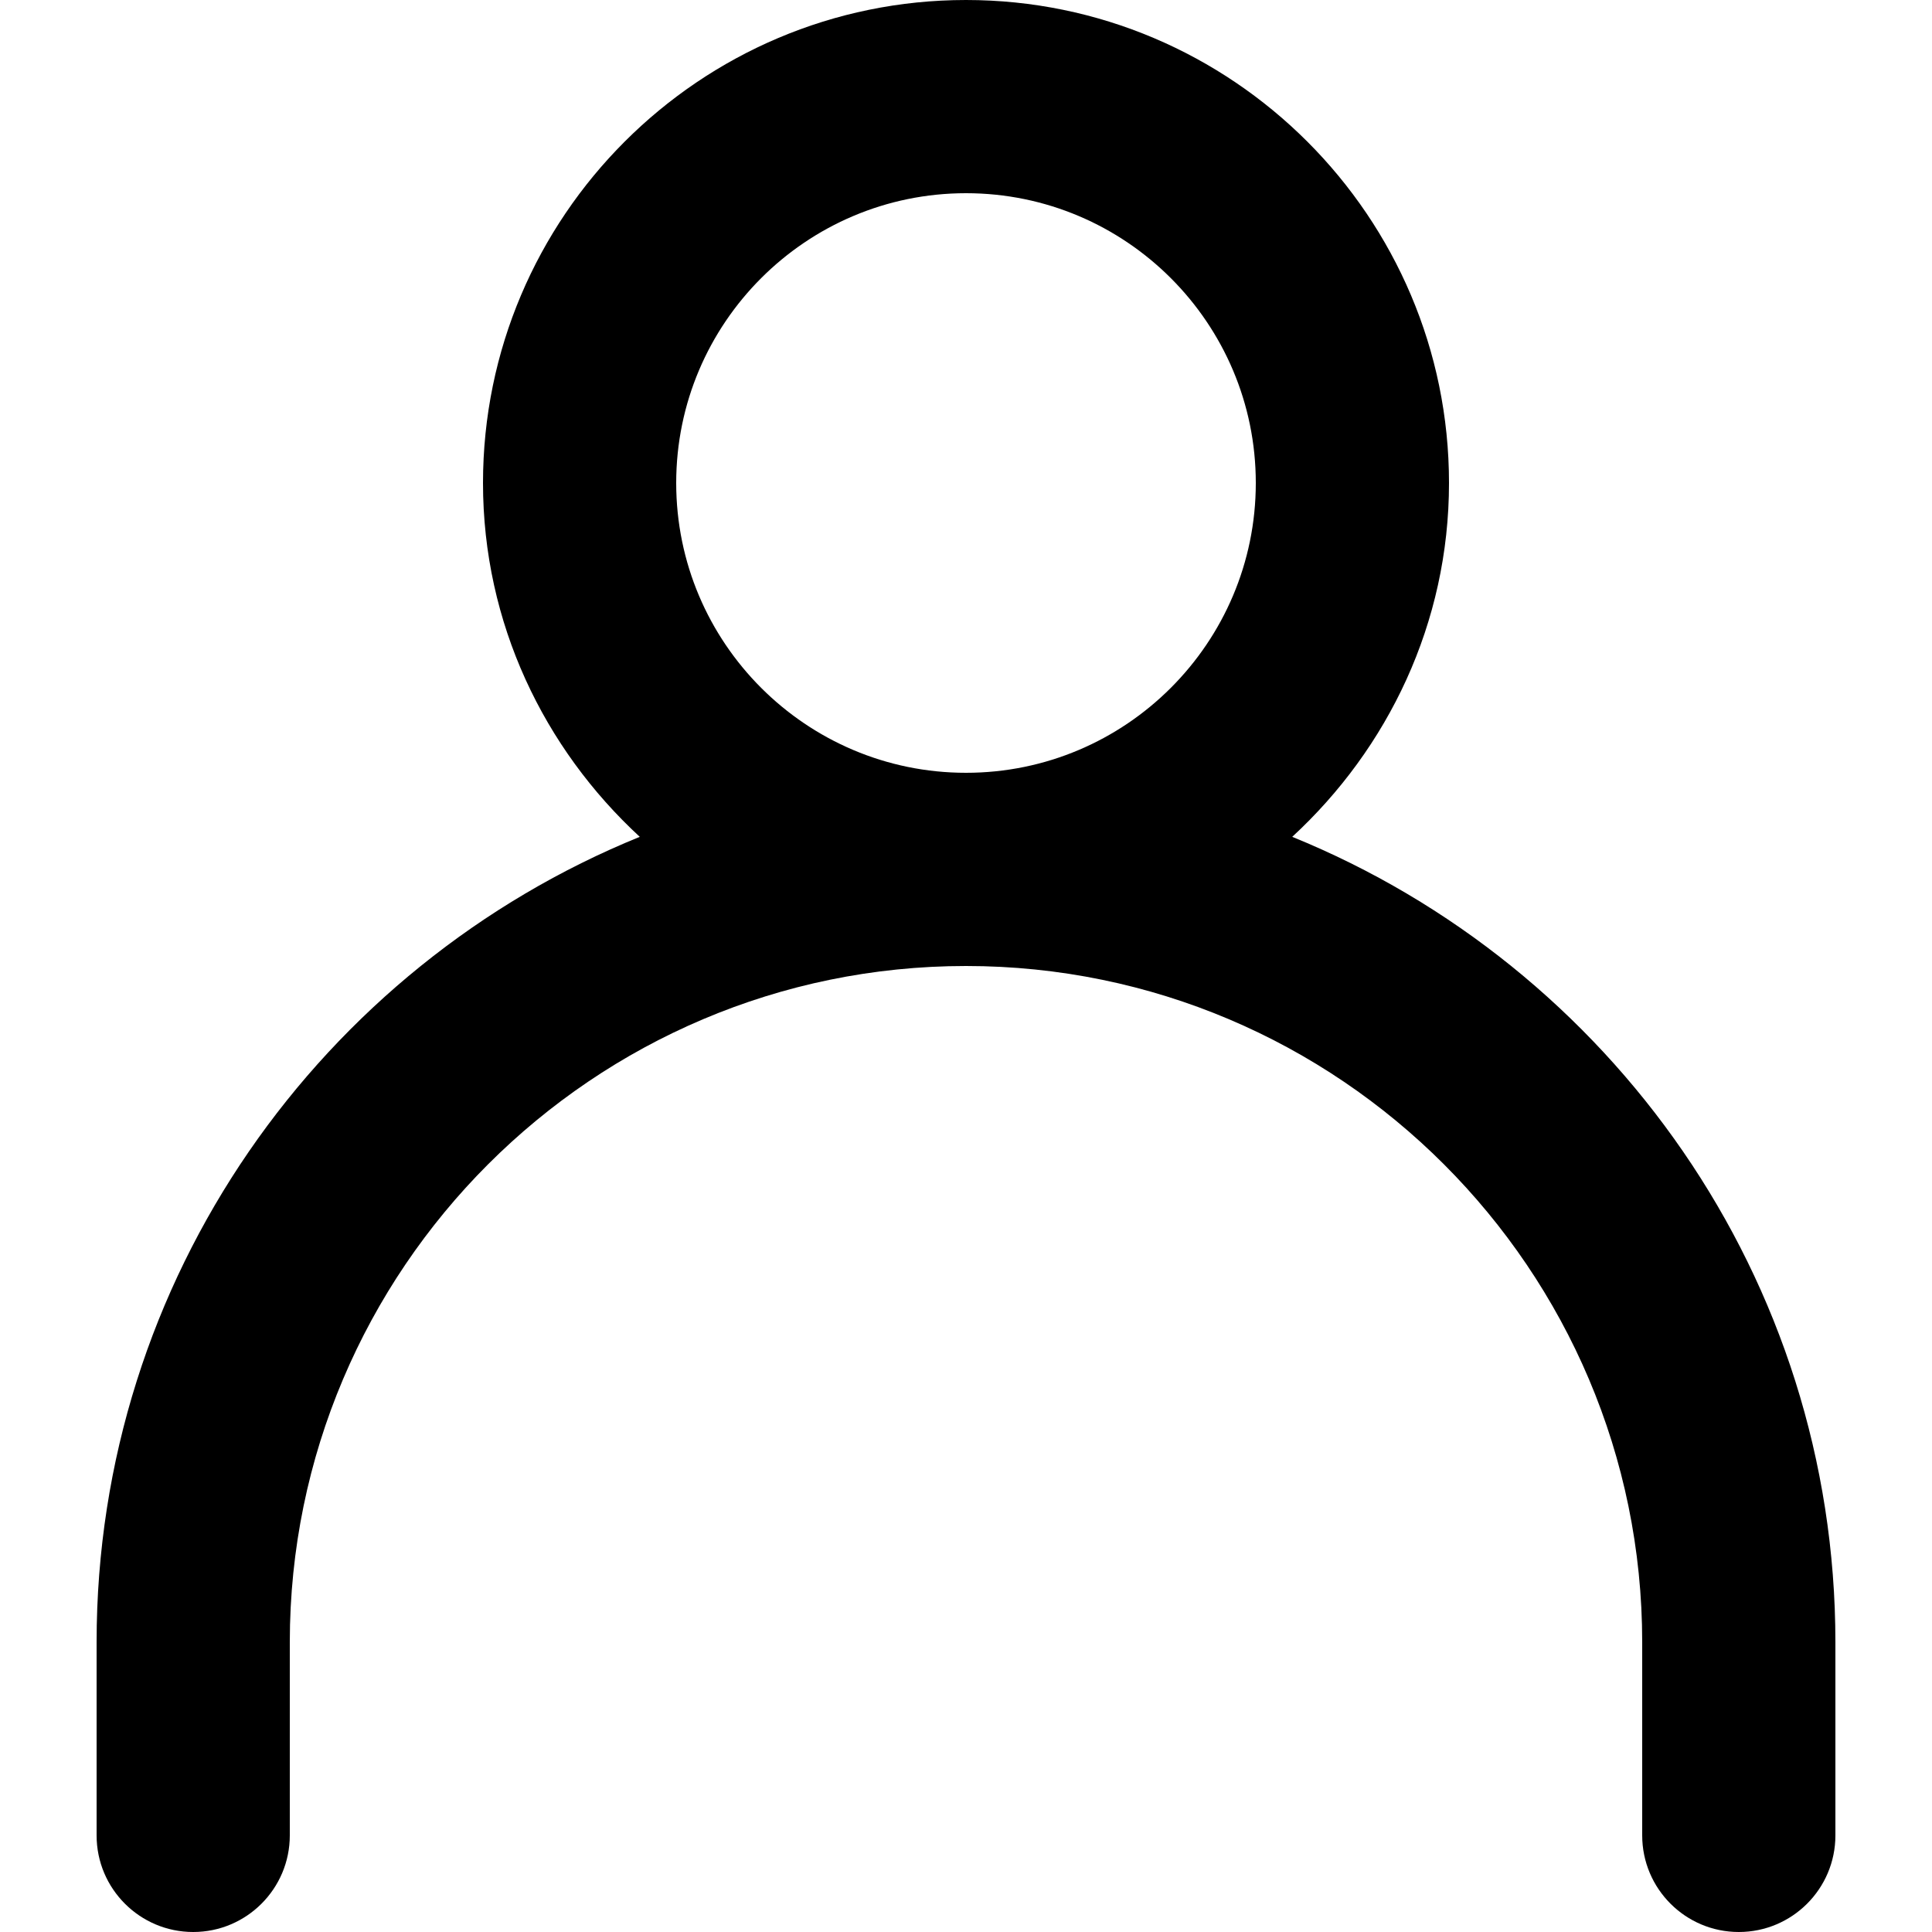
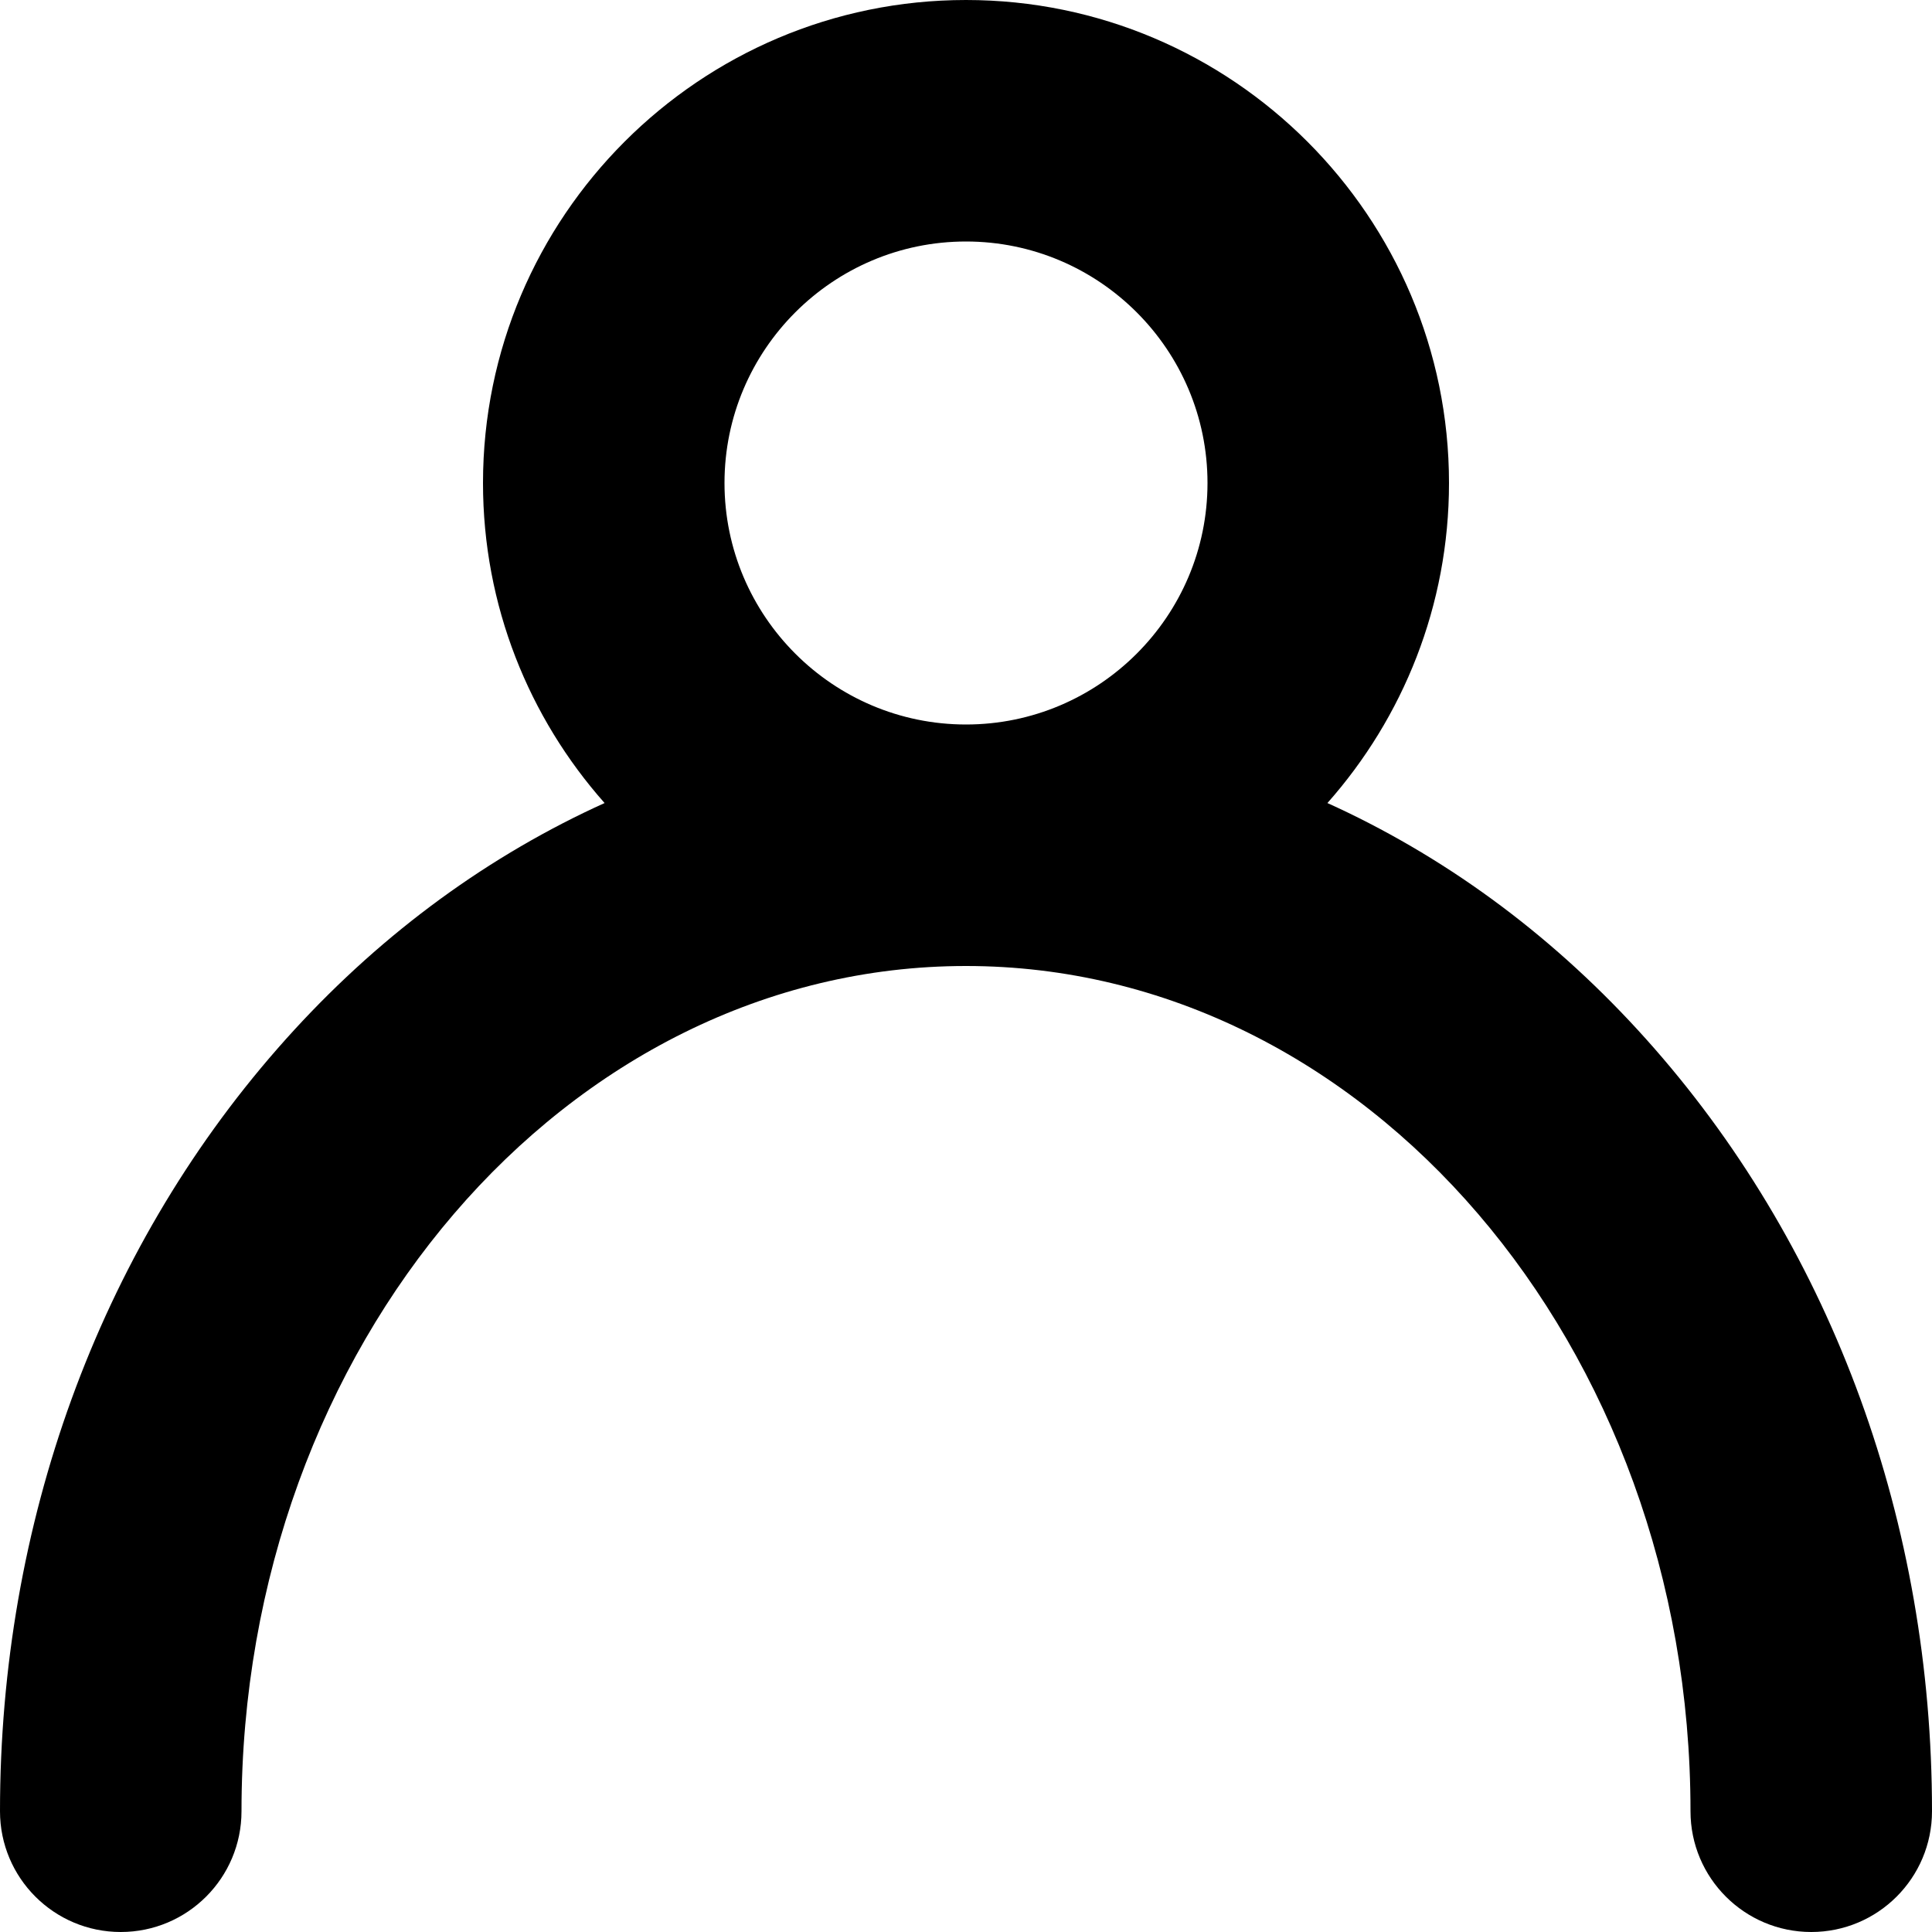
- <svg xmlns="http://www.w3.org/2000/svg" version="1.1" width="512" height="512" viewBox="0 0 512 512">
-   <path class="lexicon-icon-outline" d="M342.455 221.769c25.365-23.405 41.545-56.613 41.545-93.769 0-70.568-57.432-128-128-128s-128 57.432-128 128c0 37.157 16.179 70.363 41.545 93.769-84.29 34.289-143.945 116.941-143.945 213.431v51.2c0 14.131 11.469 25.6 25.6 25.6s25.6-11.469 25.6-25.6v-51.2c0-98.801 80.398-179.2 179.2-179.2s179.2 80.399 179.2 179.2v51.2c0 14.131 11.469 25.6 25.6 25.6s25.6-11.469 25.6-25.6v-51.2c0-96.461-59.655-179.142-143.945-213.431zM179.2 128c0-42.364 34.436-76.8 76.8-76.8s76.8 34.436 76.8 76.8-34.436 76.8-76.8 76.8-76.8-34.436-76.8-76.8z" />
+ <svg xmlns="http://www.w3.org/2000/svg" version="1.1" id="user" x="0px" y="0px" viewBox="0 0 512 512" enable-background="new 0 0 512 512" xml:space="preserve">
+   <path class="lexicon-icon-outline" d="M438.475,277.908c-23.419-26.764-50.791-47.826-81.357-62.601c-1.773-0.857-3.555-1.682-5.34-2.492  C371.813,190.215,384,160.506,384,128C384,57.42,326.579,0,256,0c-70.58,0-128,57.42-128,128  c0,32.506,12.187,62.215,32.223,84.815c-1.786,0.81-3.567,1.635-5.34,2.492  c-30.566,14.775-57.938,35.837-81.357,62.601C26.112,332.096,0,403.866,0,480c0,17.673,14.327,32,32,32s32-14.327,32-32  c0-123.514,86.131-224,192-224s192,100.486,192,224c0,17.673,14.327,32,32,32s32-14.327,32-32  C512,403.866,485.888,332.096,438.475,277.908z M192,128c0-35.29,28.71-64,64-64c35.29,0,64,28.71,64,64s-28.71,64-64,64  C220.71,192,192,163.29,192,128z" />
</svg>
